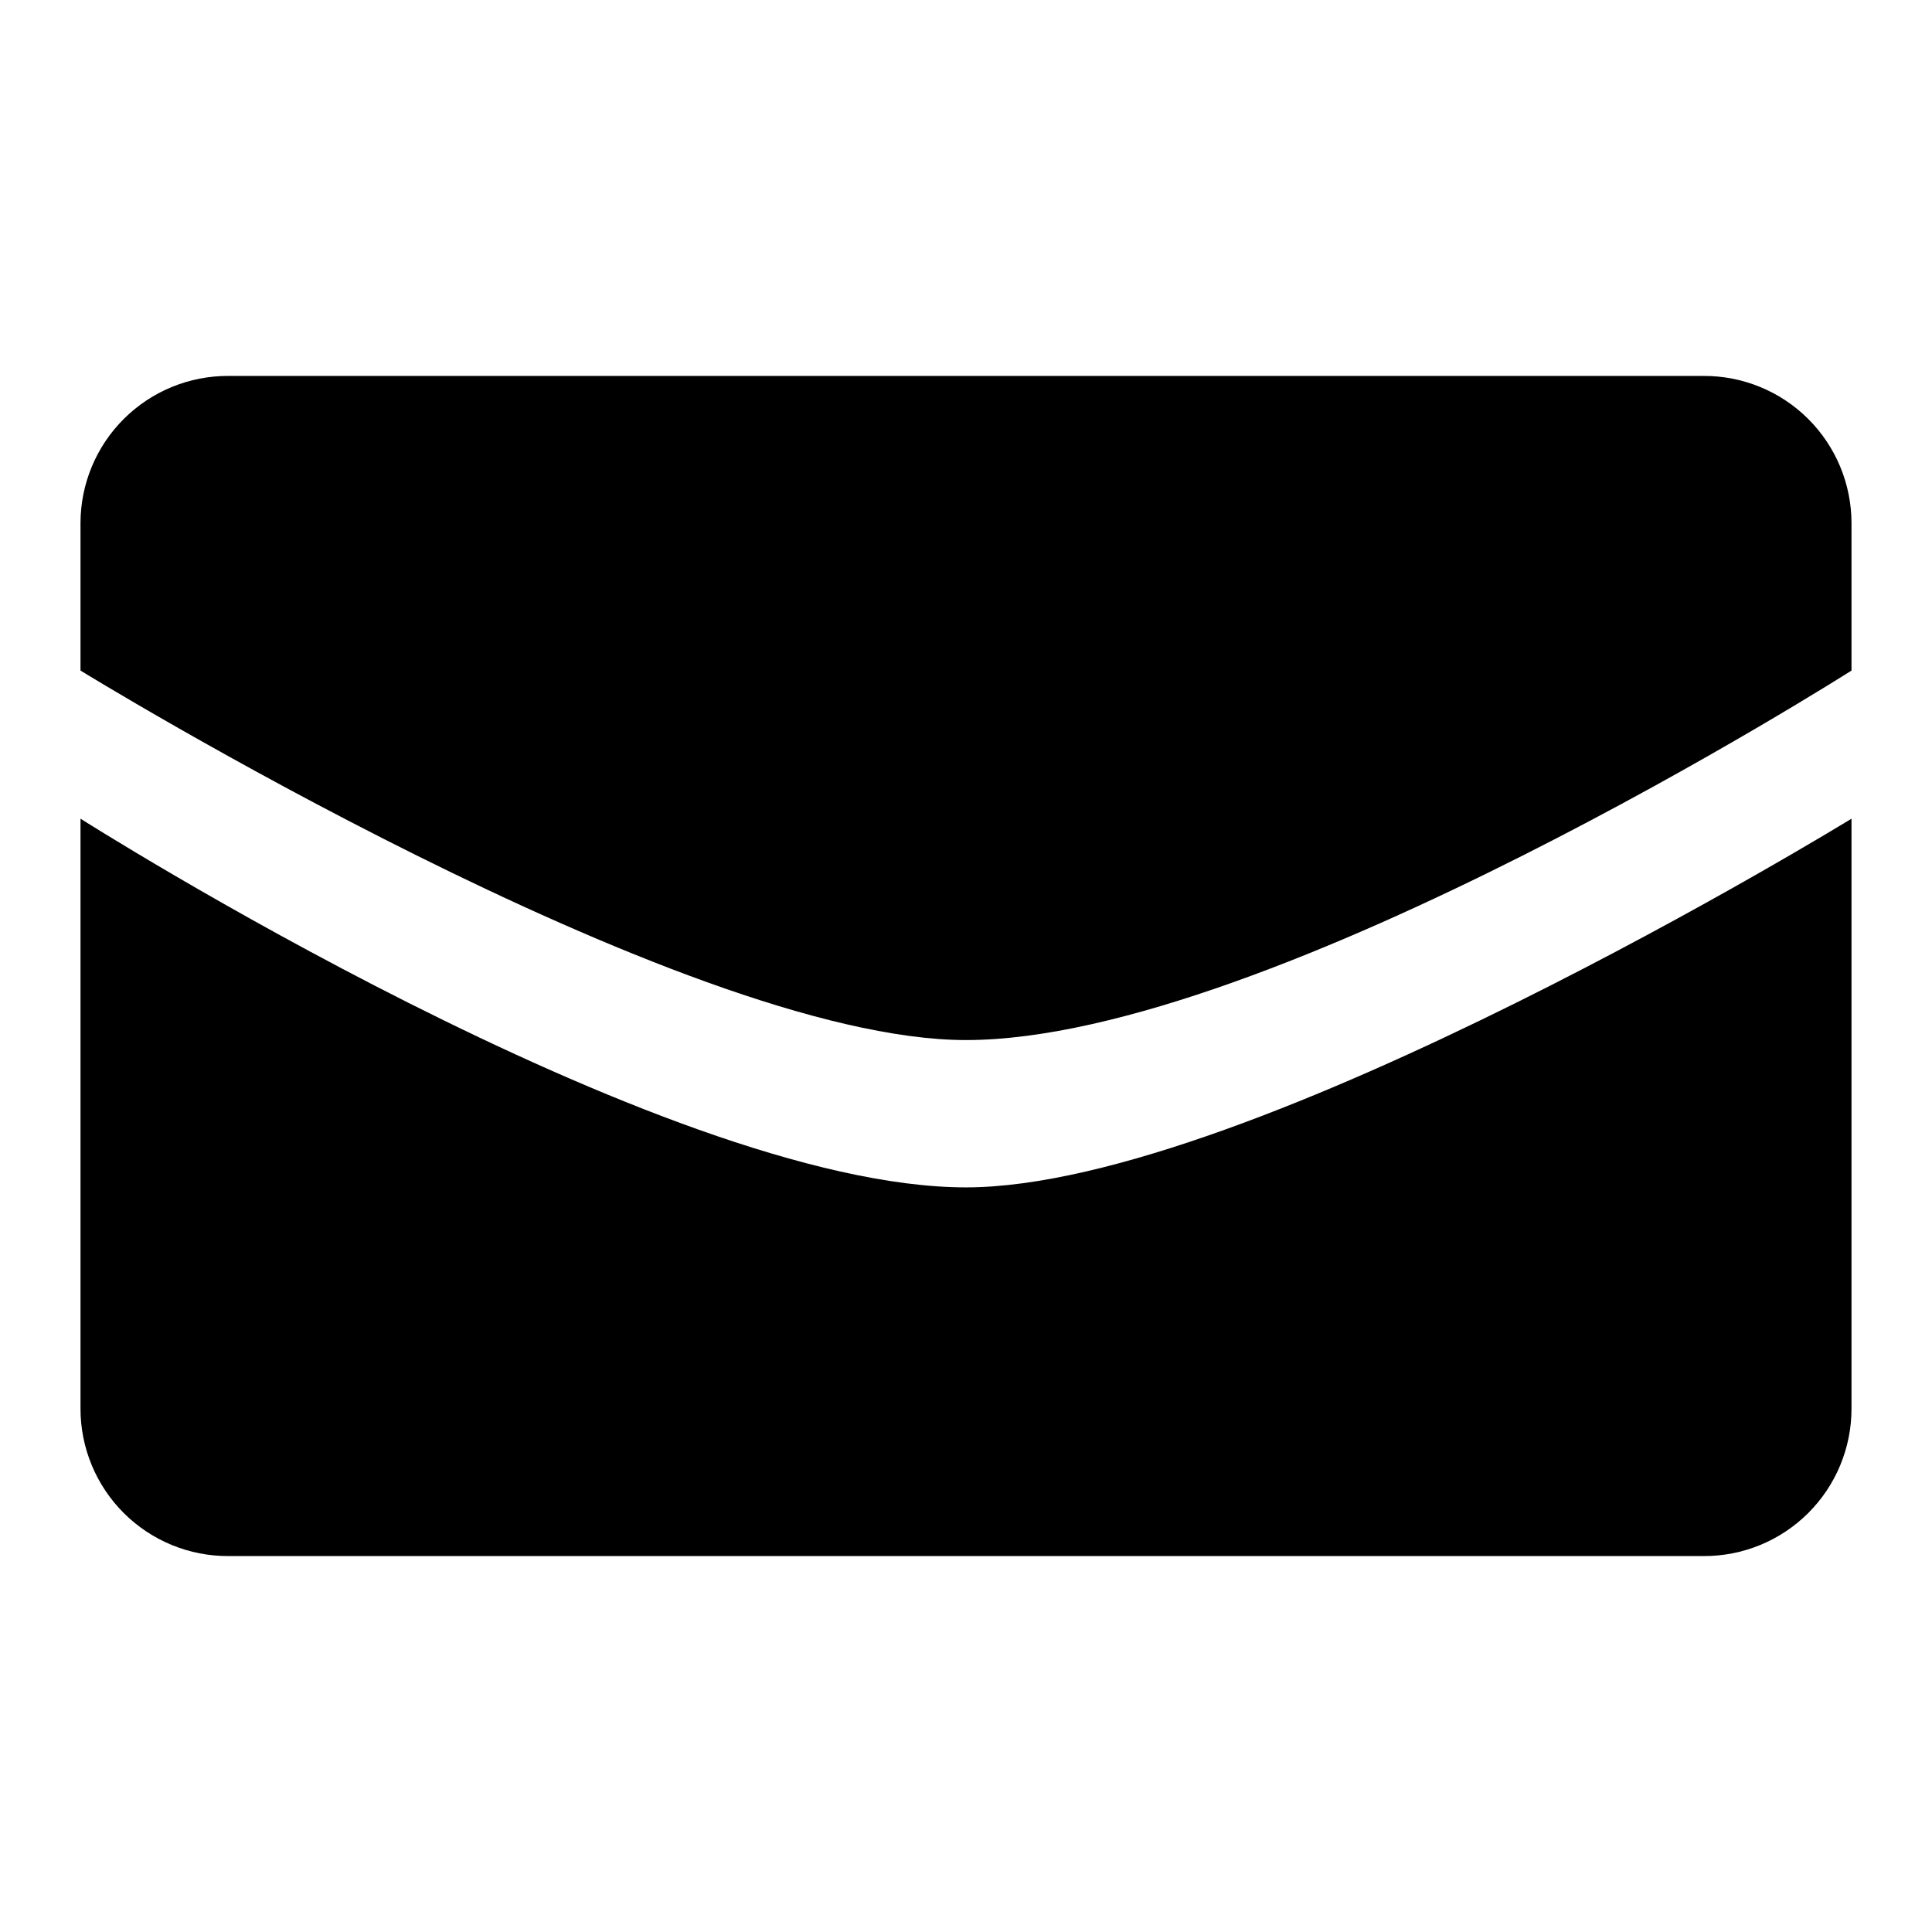
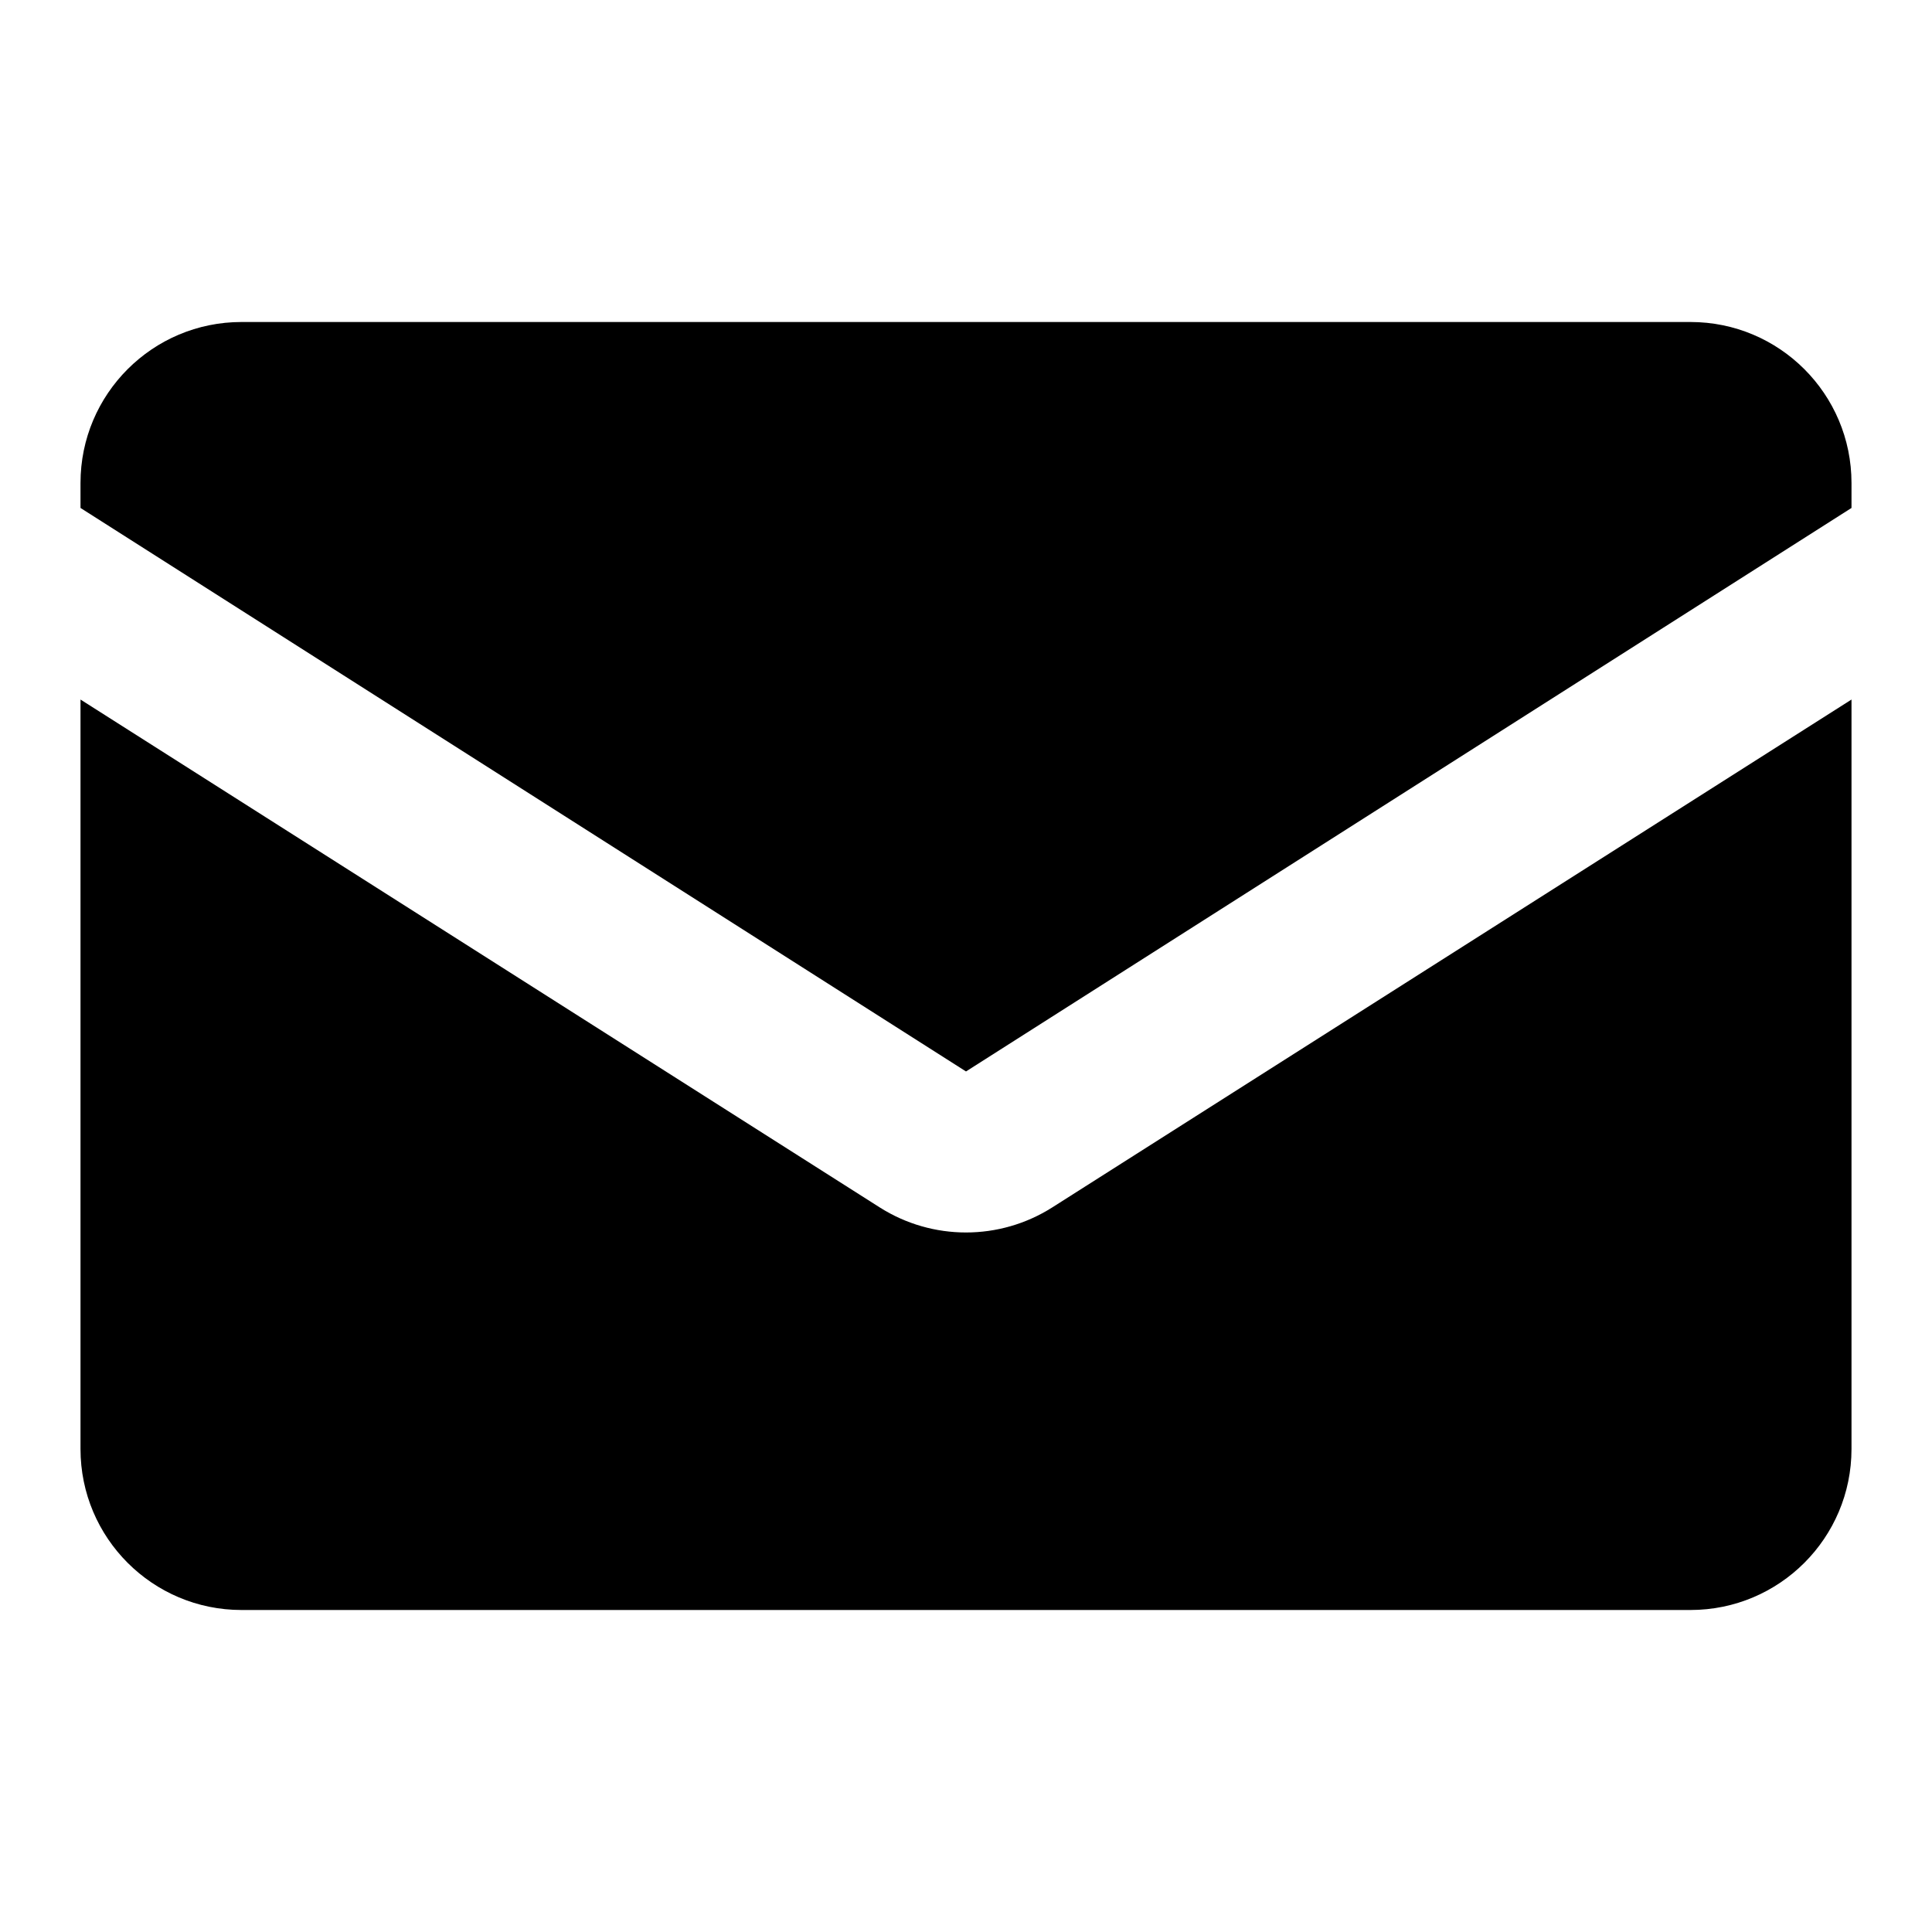
- <svg xmlns="http://www.w3.org/2000/svg" viewBox="0 0 24 24" width="24" height="24">
-   <path d="M1,6.5A1.83,1.83,0,0,1,2.84,4.67H21.16A1.83,1.83,0,0,1,23,6.5V8.33s-7.21,4.59-11,4.59c-3.54,0-11-4.59-11-4.59Z" />
-   <path d="M23,17.5a1.83,1.83,0,0,1-1.84,1.83H2.84A1.83,1.83,0,0,1,1,17.5V10.17s7.21,4.58,11,4.58c3.54,0,11-4.58,11-4.58Z" />
+ <svg xmlns="http://www.w3.org/2000/svg" width="24" height="24" viewBox="0 0 24 24">
+   <path d="M12,13.31l11-7V6a2,2,0,0,0-2-2H3A2,2,0,0,0,1,6v.31Z" />
+   <path d="M13.07,15a2,2,0,0,1-2.14,0L1,8.69V18a2,2,0,0,0,2,2H21a2,2,0,0,0,2-2V8.69Z" />
</svg>
